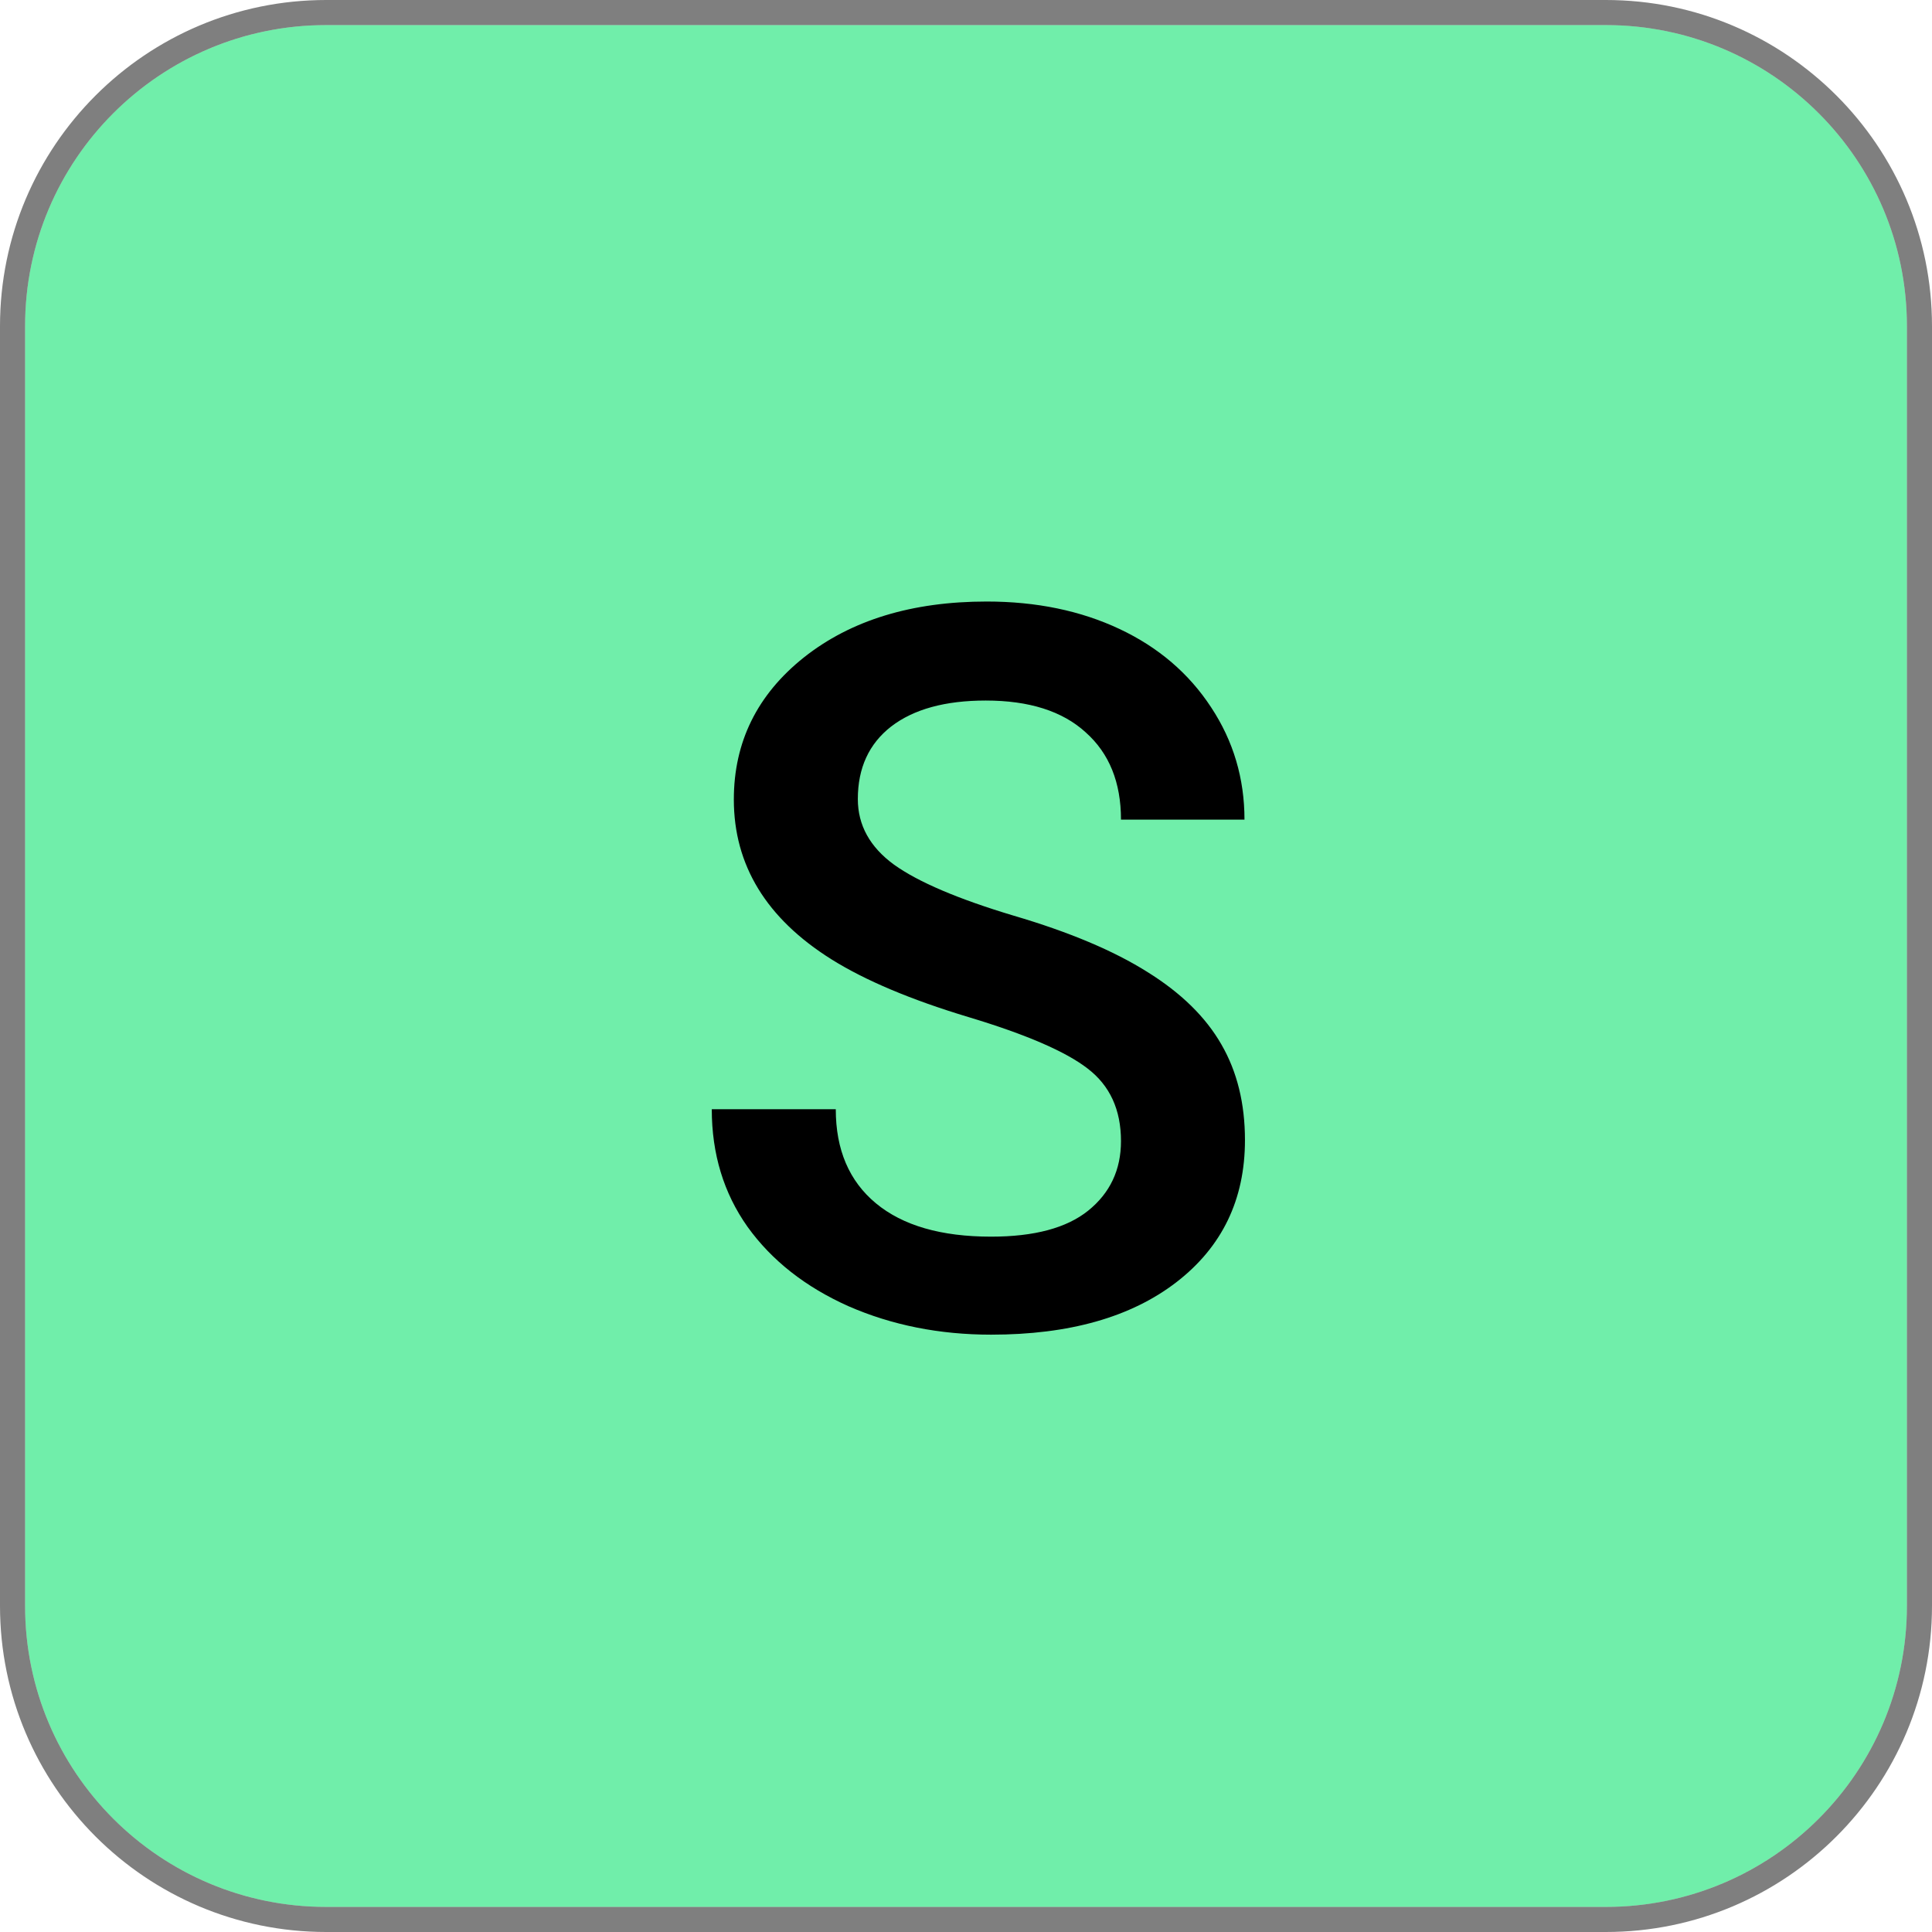
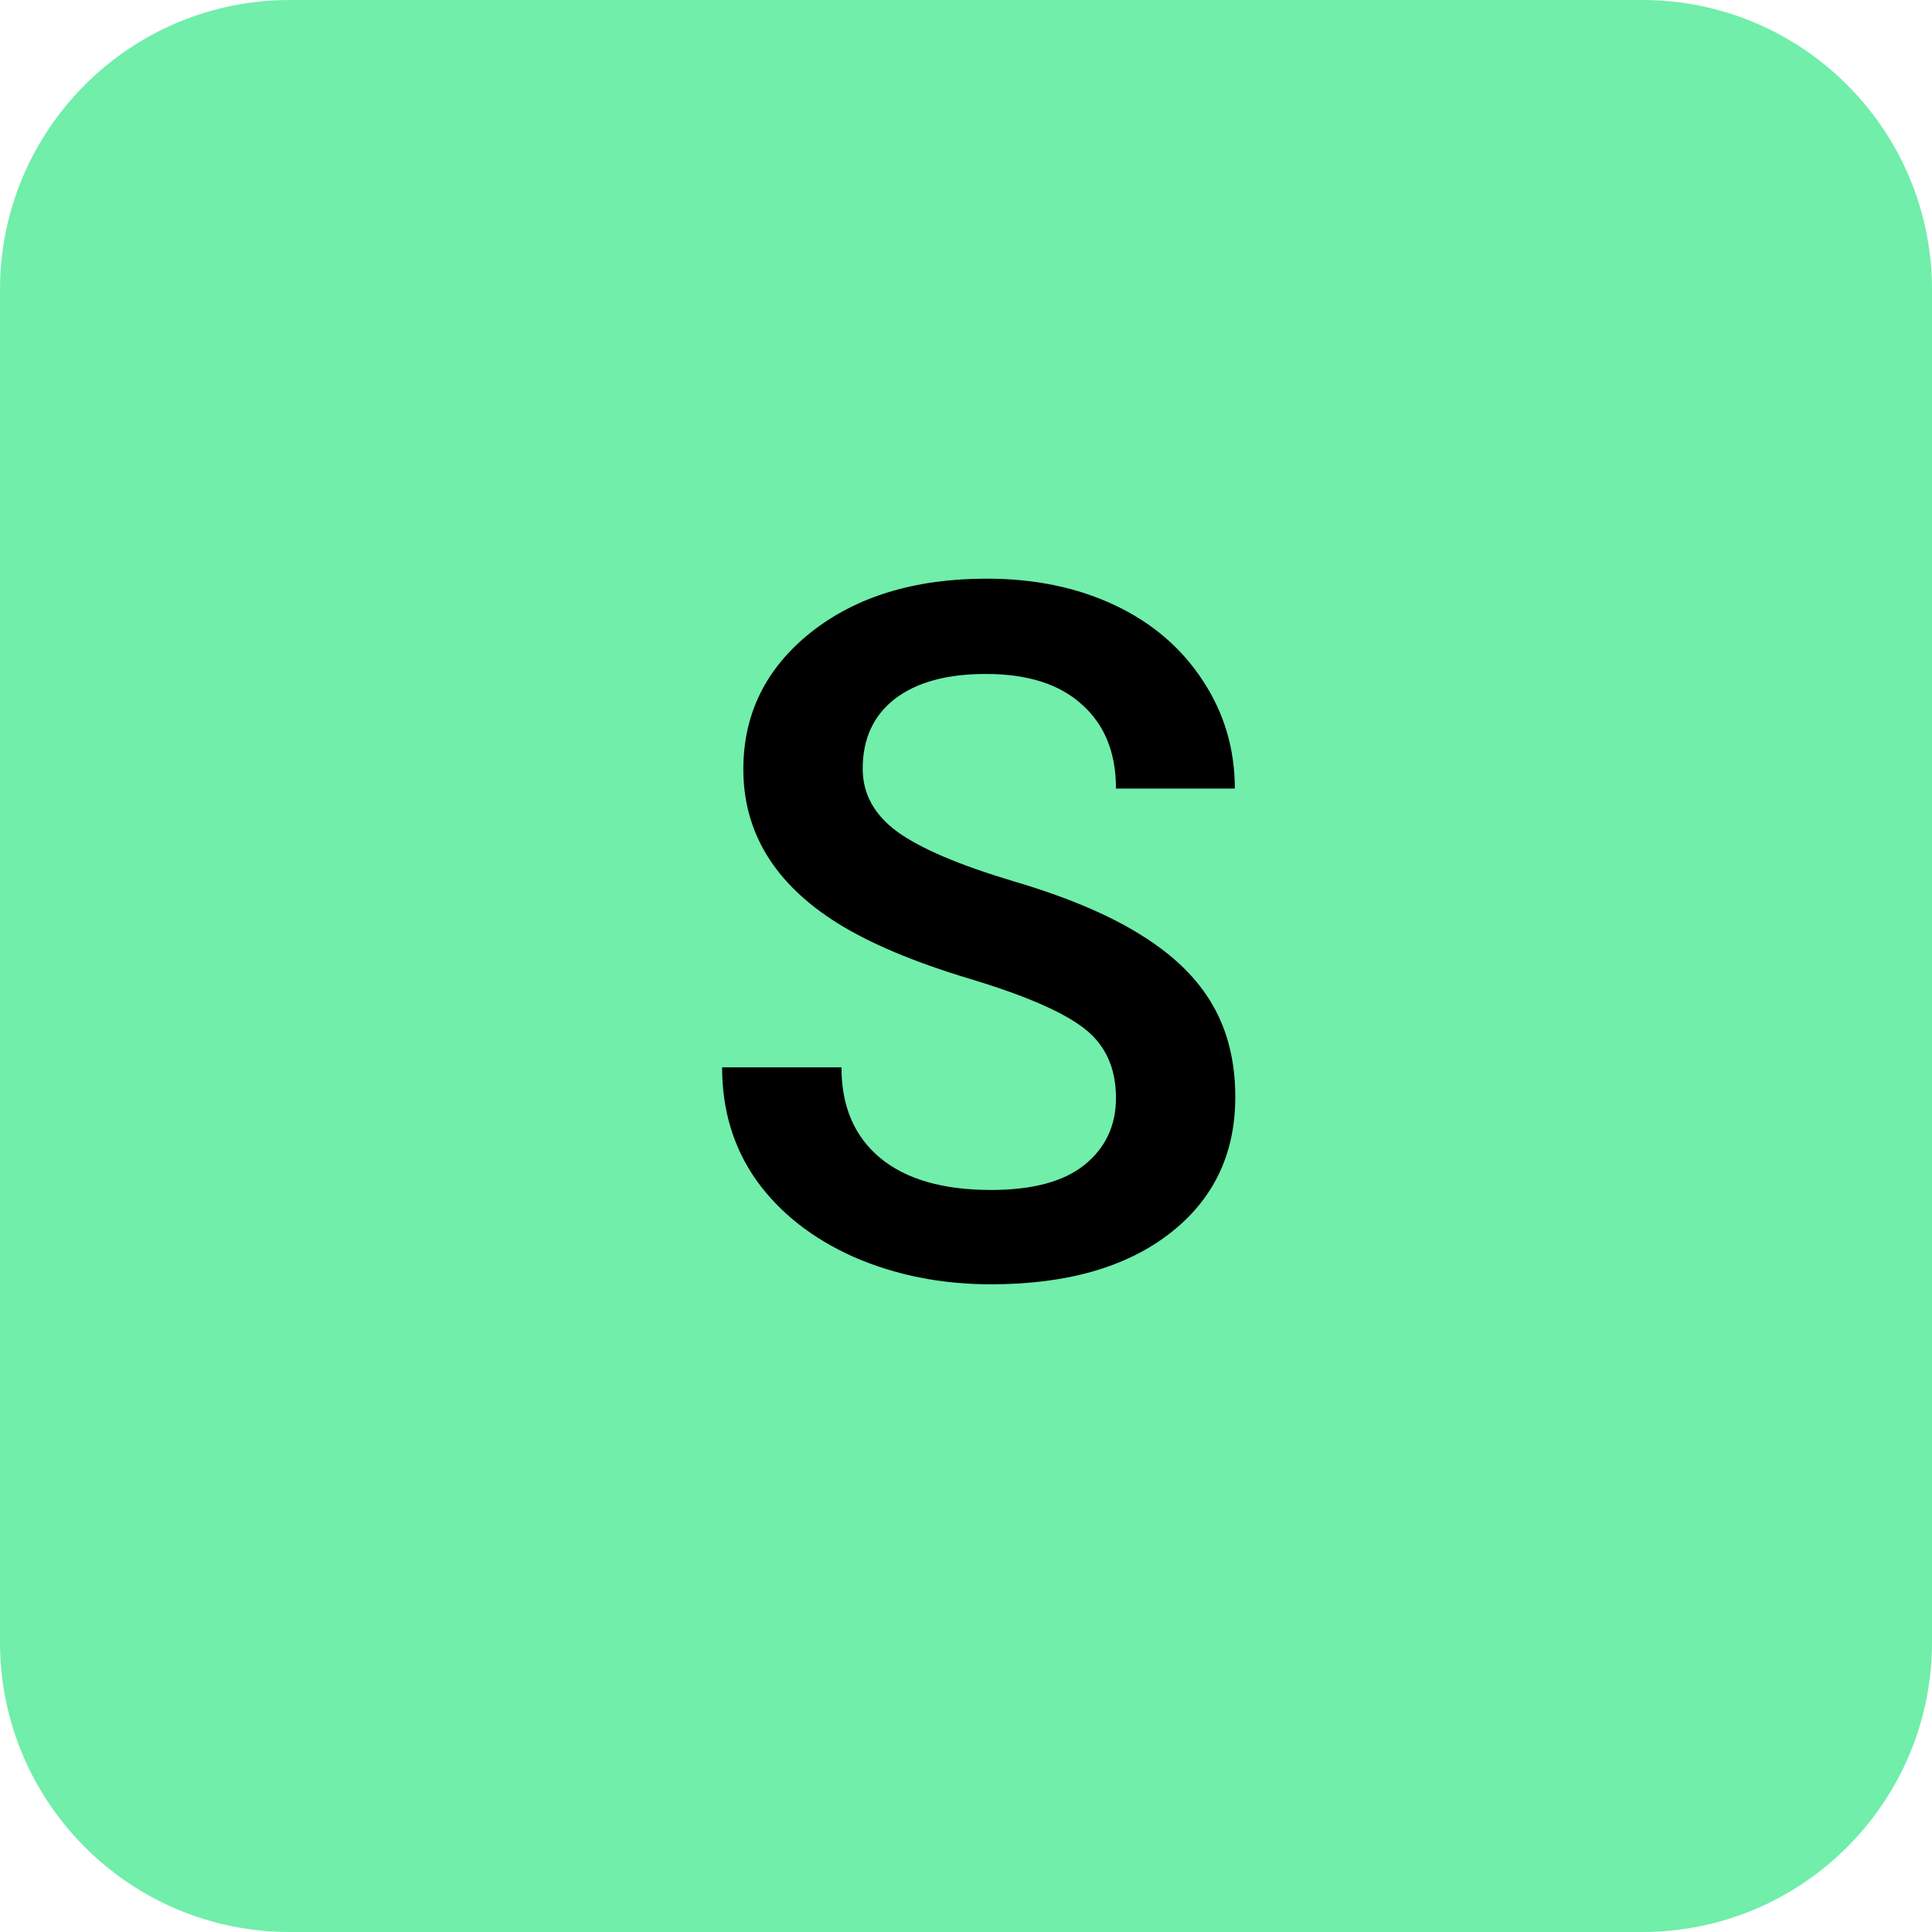
- <svg xmlns="http://www.w3.org/2000/svg" width="77" height="77" viewBox="0 0 77 77" fill="none">
-   <rect x="1" y="1" width="75" height="75" rx="12" fill="#70EEAA" />
-   <rect x="0.5" y="0.5" width="76" height="76" rx="12.5" stroke="black" stroke-opacity="0.5" />
-   <path d="M44.677 45.478C44.677 44.228 44.234 43.265 43.349 42.588C42.477 41.911 40.895 41.227 38.603 40.537C36.311 39.847 34.488 39.079 33.134 38.232C30.543 36.605 29.247 34.482 29.247 31.865C29.247 29.573 30.178 27.685 32.04 26.201C33.915 24.717 36.344 23.974 39.325 23.974C41.305 23.974 43.069 24.339 44.618 25.068C46.168 25.797 47.385 26.839 48.271 28.193C49.156 29.534 49.599 31.025 49.599 32.666H44.677C44.677 31.181 44.208 30.023 43.271 29.189C42.346 28.343 41.018 27.92 39.286 27.92C37.672 27.92 36.415 28.265 35.517 28.955C34.631 29.645 34.189 30.609 34.189 31.846C34.189 32.887 34.67 33.76 35.634 34.463C36.598 35.153 38.186 35.83 40.4 36.494C42.613 37.145 44.391 37.894 45.732 38.74C47.073 39.574 48.056 40.537 48.681 41.631C49.306 42.712 49.618 43.981 49.618 45.439C49.618 47.809 48.707 49.697 46.884 51.103C45.074 52.497 42.613 53.193 39.501 53.193C37.444 53.193 35.549 52.816 33.818 52.06C32.099 51.292 30.758 50.237 29.794 48.896C28.844 47.555 28.368 45.993 28.368 44.209H33.31C33.31 45.824 33.844 47.074 34.911 47.959C35.979 48.844 37.509 49.287 39.501 49.287C41.22 49.287 42.509 48.942 43.368 48.252C44.241 47.549 44.677 46.624 44.677 45.478Z" fill="black" />
+ <svg xmlns="http://www.w3.org/2000/svg" width="80" height="80" viewBox="0 0 80 80" fill="none">
+   <rect width="80" height="80" rx="12" fill="#70EEAA" />
+   <path d="M46.21 45.465C46.21 44.215 45.767 43.252 44.882 42.575C44.009 41.898 42.427 41.214 40.136 40.524C37.844 39.834 36.021 39.066 34.667 38.219C32.076 36.592 30.78 34.469 30.78 31.852C30.78 29.56 31.711 27.672 33.573 26.188C35.448 24.703 37.877 23.961 40.858 23.961C42.837 23.961 44.602 24.326 46.151 25.055C47.701 25.784 48.918 26.826 49.804 28.18C50.689 29.521 51.132 31.012 51.132 32.653H46.21C46.21 31.168 45.741 30.009 44.804 29.176C43.879 28.33 42.551 27.907 40.819 27.907C39.205 27.907 37.948 28.252 37.05 28.942C36.164 29.632 35.722 30.596 35.722 31.832C35.722 32.874 36.203 33.746 37.167 34.45C38.13 35.14 39.719 35.817 41.933 36.481C44.146 37.132 45.923 37.881 47.265 38.727C48.606 39.56 49.589 40.524 50.214 41.618C50.839 42.698 51.151 43.968 51.151 45.426C51.151 47.796 50.24 49.684 48.417 51.09C46.607 52.483 44.146 53.18 41.034 53.18C38.977 53.18 37.082 52.803 35.35 52.047C33.632 51.279 32.291 50.224 31.327 48.883C30.377 47.542 29.901 45.98 29.901 44.196H34.843C34.843 45.81 35.377 47.06 36.444 47.946C37.512 48.831 39.042 49.274 41.034 49.274C42.753 49.274 44.042 48.929 44.901 48.239C45.774 47.536 46.21 46.611 46.21 45.465Z" fill="black" />
</svg>
